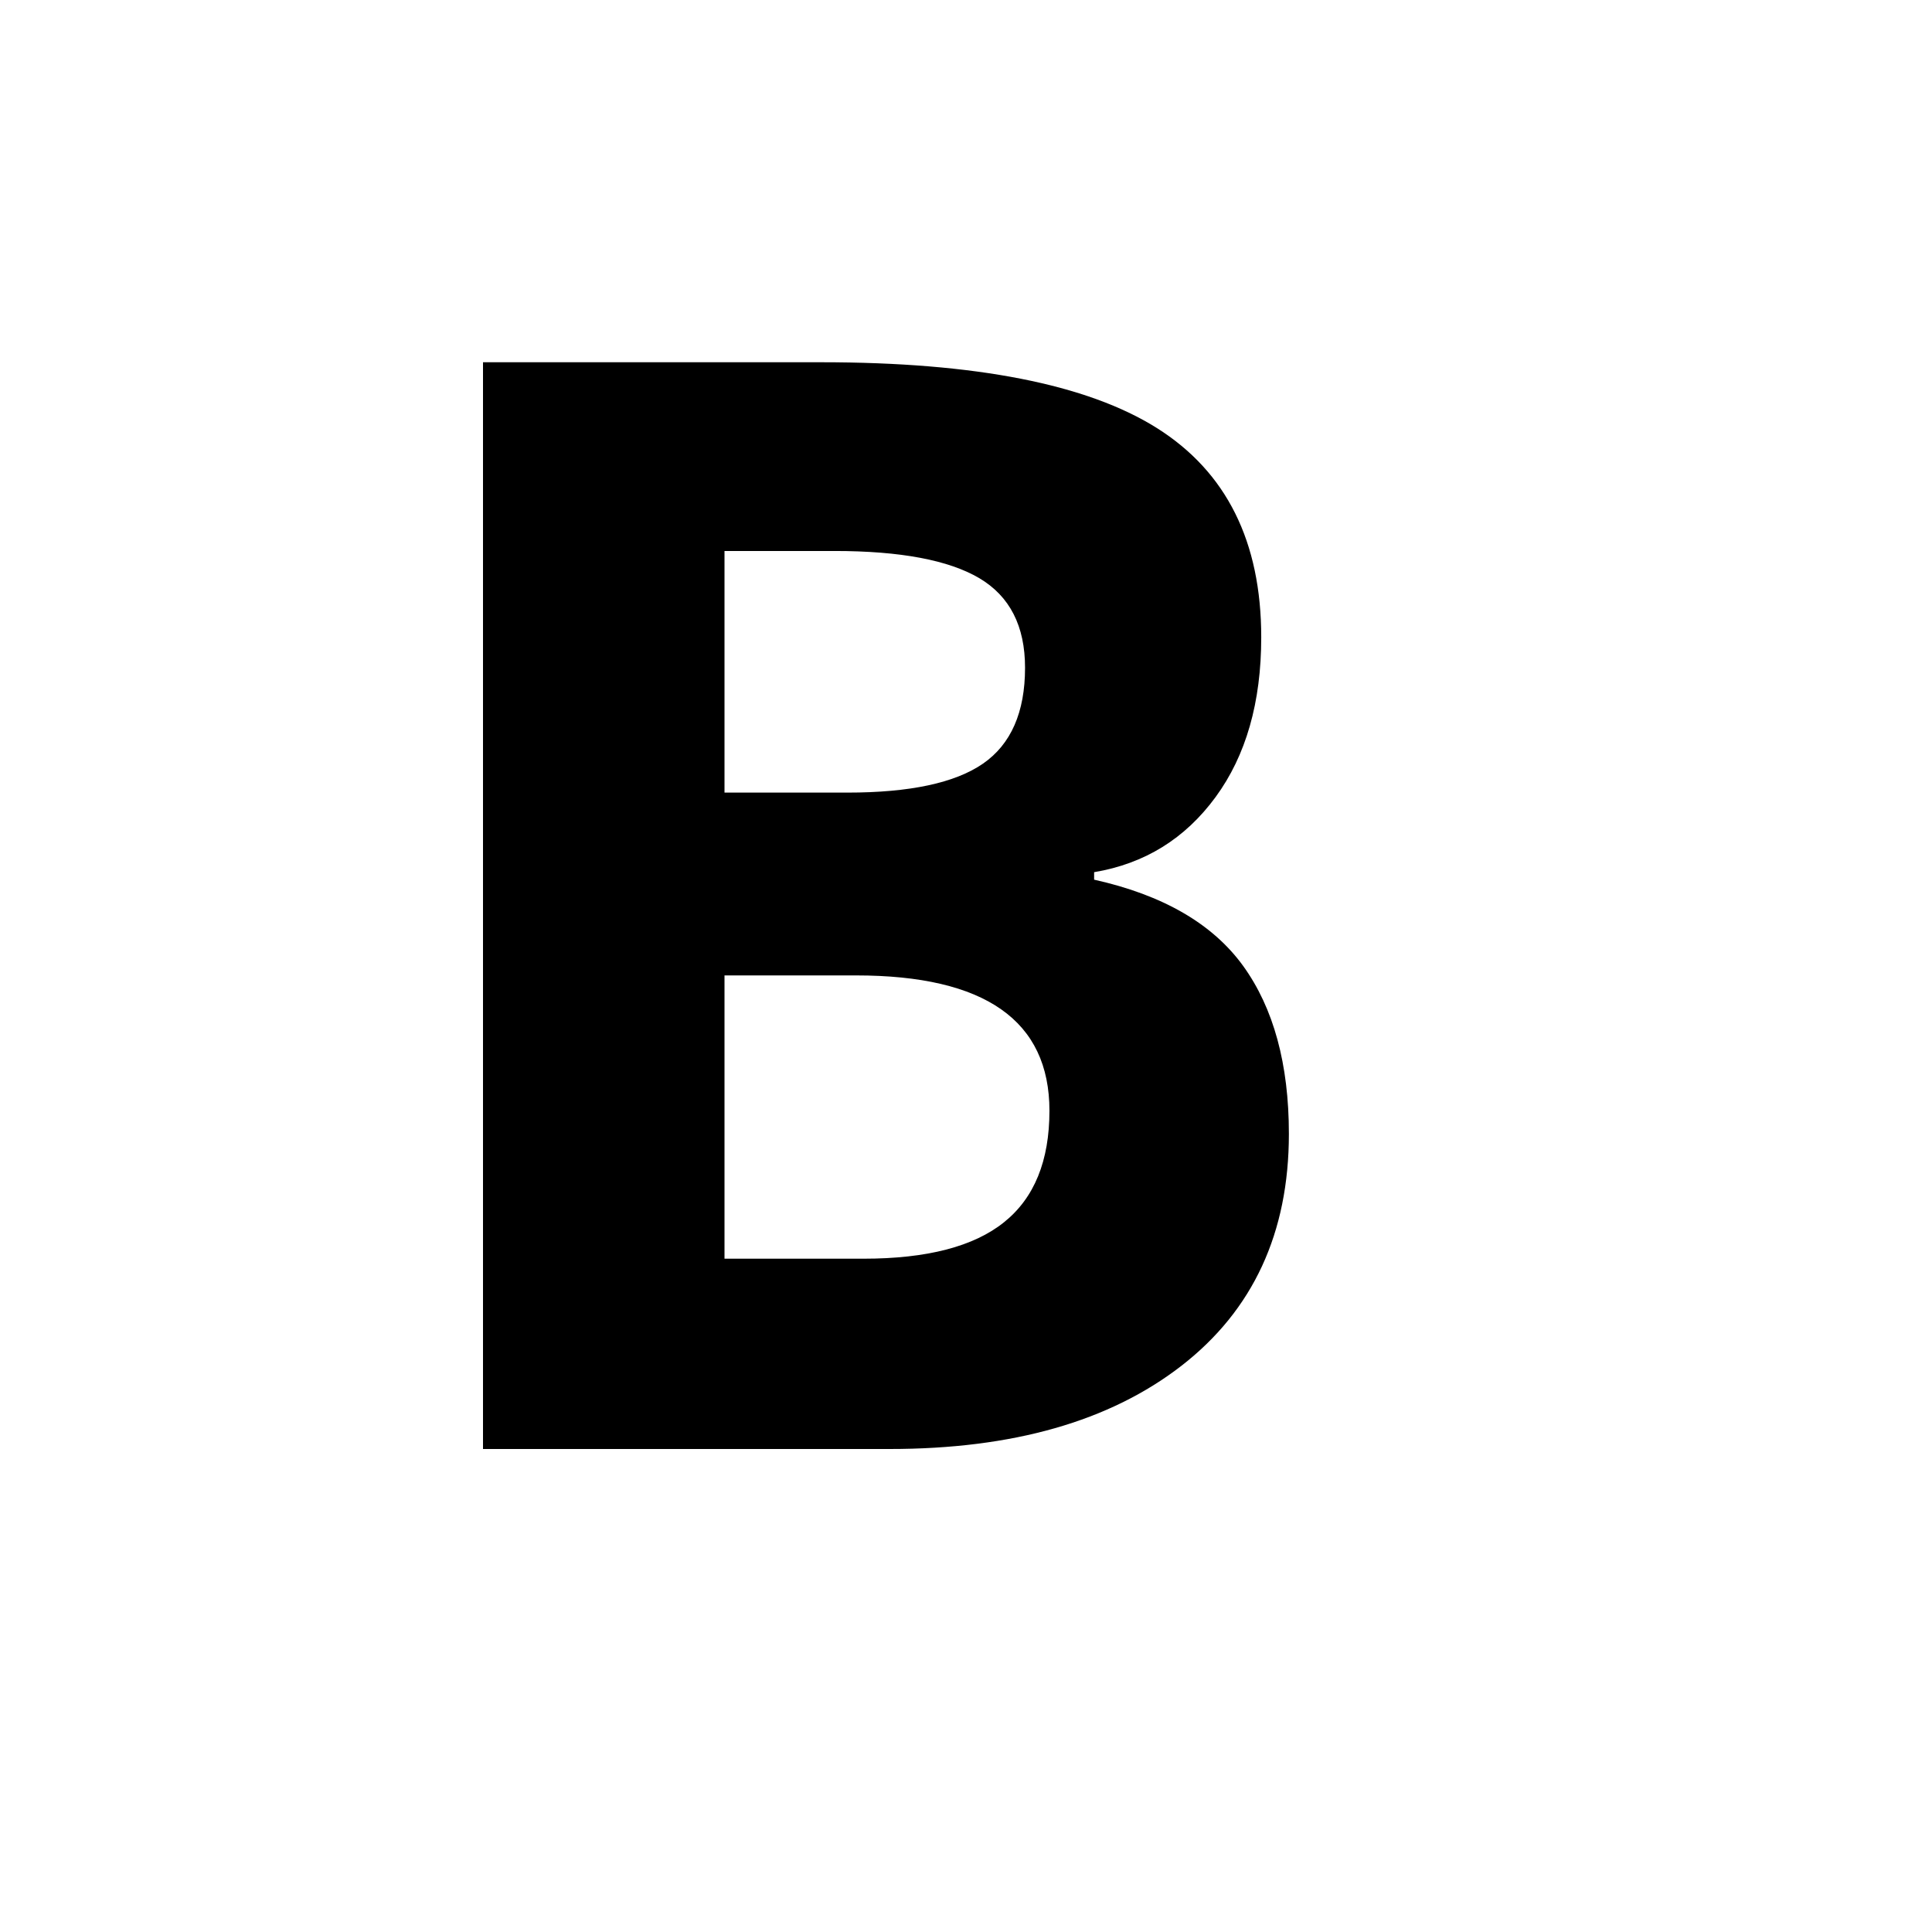
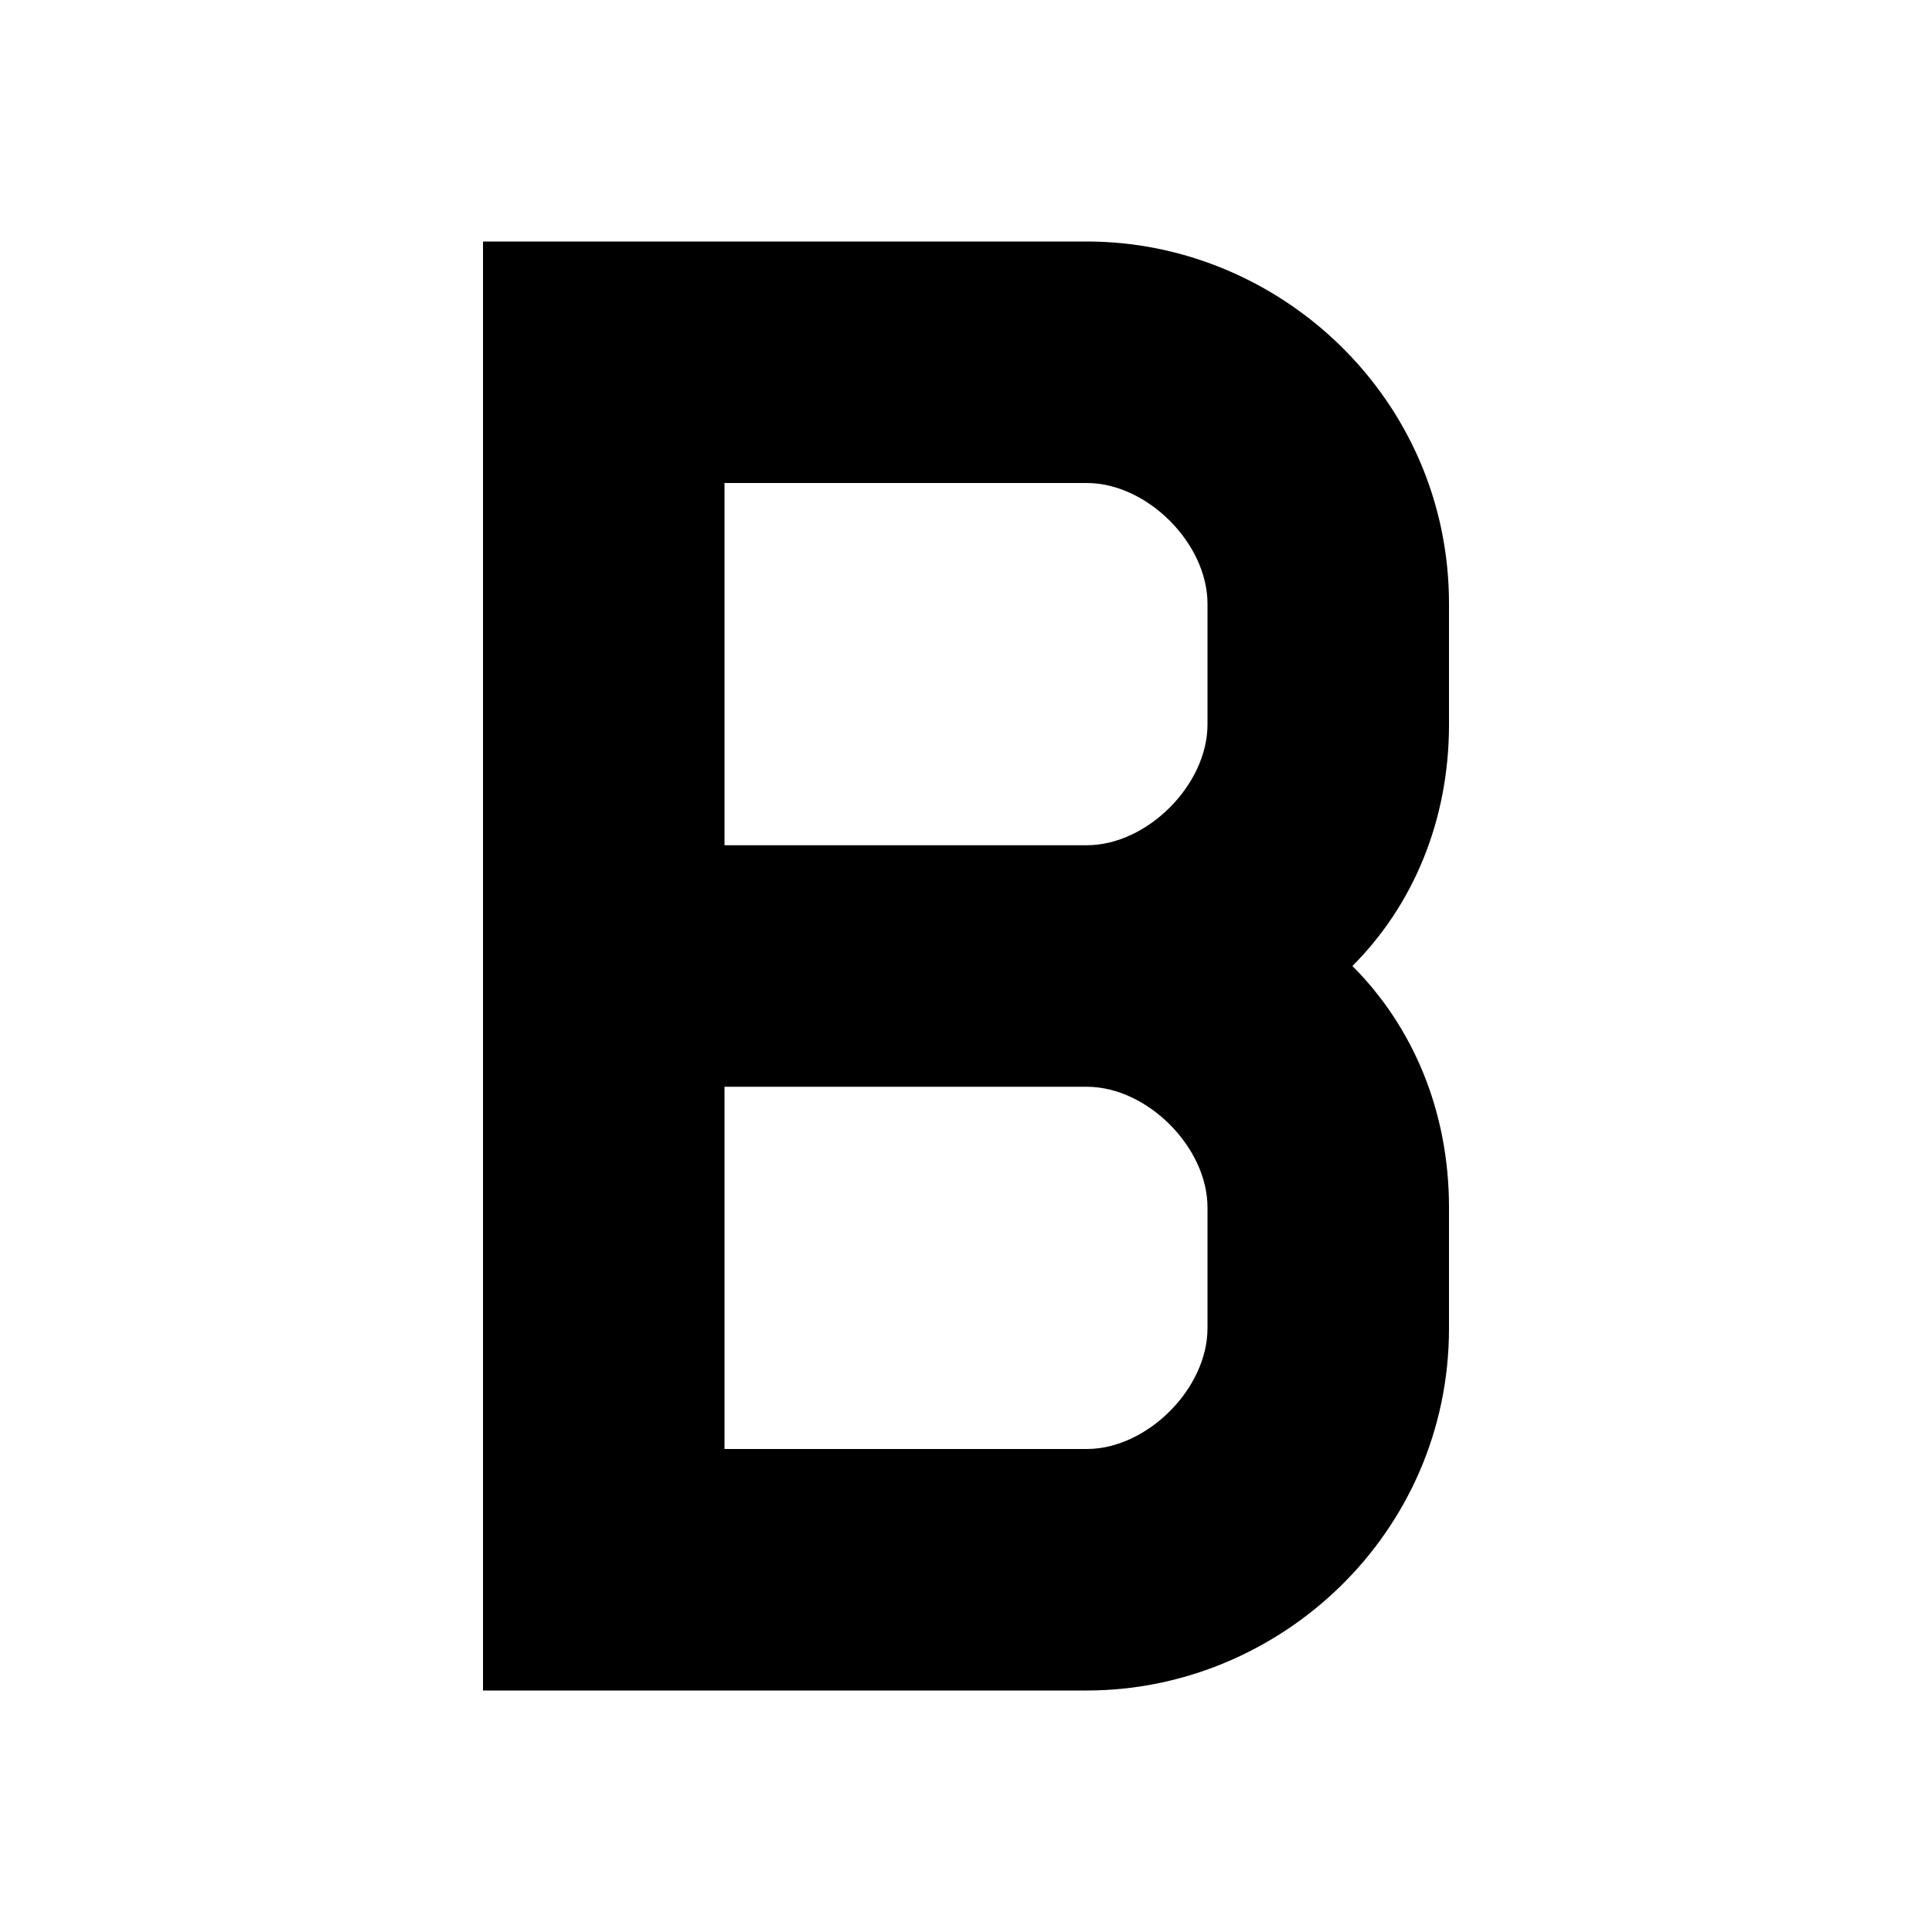
- <svg xmlns="http://www.w3.org/2000/svg" version="1.1" id="Layer_7" x="0px" y="0px" width="16px" height="16px" viewBox="0 0 16 16" style="enable-background:new 0 0 16 16;" xml:space="preserve">
-   <g>
-     <path d="M4,3h2.802c1.276,0,2.202,0.182,2.779,0.545c0.576,0.363,0.864,0.941,0.864,1.733c0,0.538-0.126,0.979-0.378,1.323   C9.814,6.946,9.479,7.153,9.061,7.223v0.062c0.57,0.127,0.981,0.365,1.234,0.714c0.252,0.349,0.379,0.813,0.379,1.391   c0,0.821-0.297,1.461-0.89,1.921C9.19,11.771,8.386,12,7.368,12H4V3z M6,6.564h1.017c0.518,0,0.892-0.08,1.124-0.24   c0.231-0.16,0.348-0.425,0.348-0.794c0-0.345-0.126-0.592-0.379-0.742C7.857,4.639,7.458,4.563,6.912,4.563H6V6.564z M6,8.079   v2.345h1.152c0.525,0,0.913-0.101,1.163-0.302c0.251-0.201,0.376-0.509,0.376-0.923c0-0.747-0.534-1.121-1.601-1.121H6z" />
-   </g>
+ <svg xmlns="http://www.w3.org/2000/svg" version="1.1" id="Layer_2" x="0px" y="0px" viewBox="0 0 16 16" style="enable-background:new 0 0 16 16;" xml:space="preserve">
+   <path d="M12,5c0-1.7-1.4-3-3-3H4v5v2v5h5c1.6,0,3-1.3,3-3v-1c0-0.8-0.3-1.5-0.8-2C11.7,7.5,12,6.8,12,6V5z M6,4h3c0.5,0,1,0.5,1,1v1  c0,0.5-0.5,1-1,1H6V4z M10,11c0,0.5-0.5,1-1,1H6V9h3h0c0.5,0,1,0.5,1,1V11z" />
</svg>
